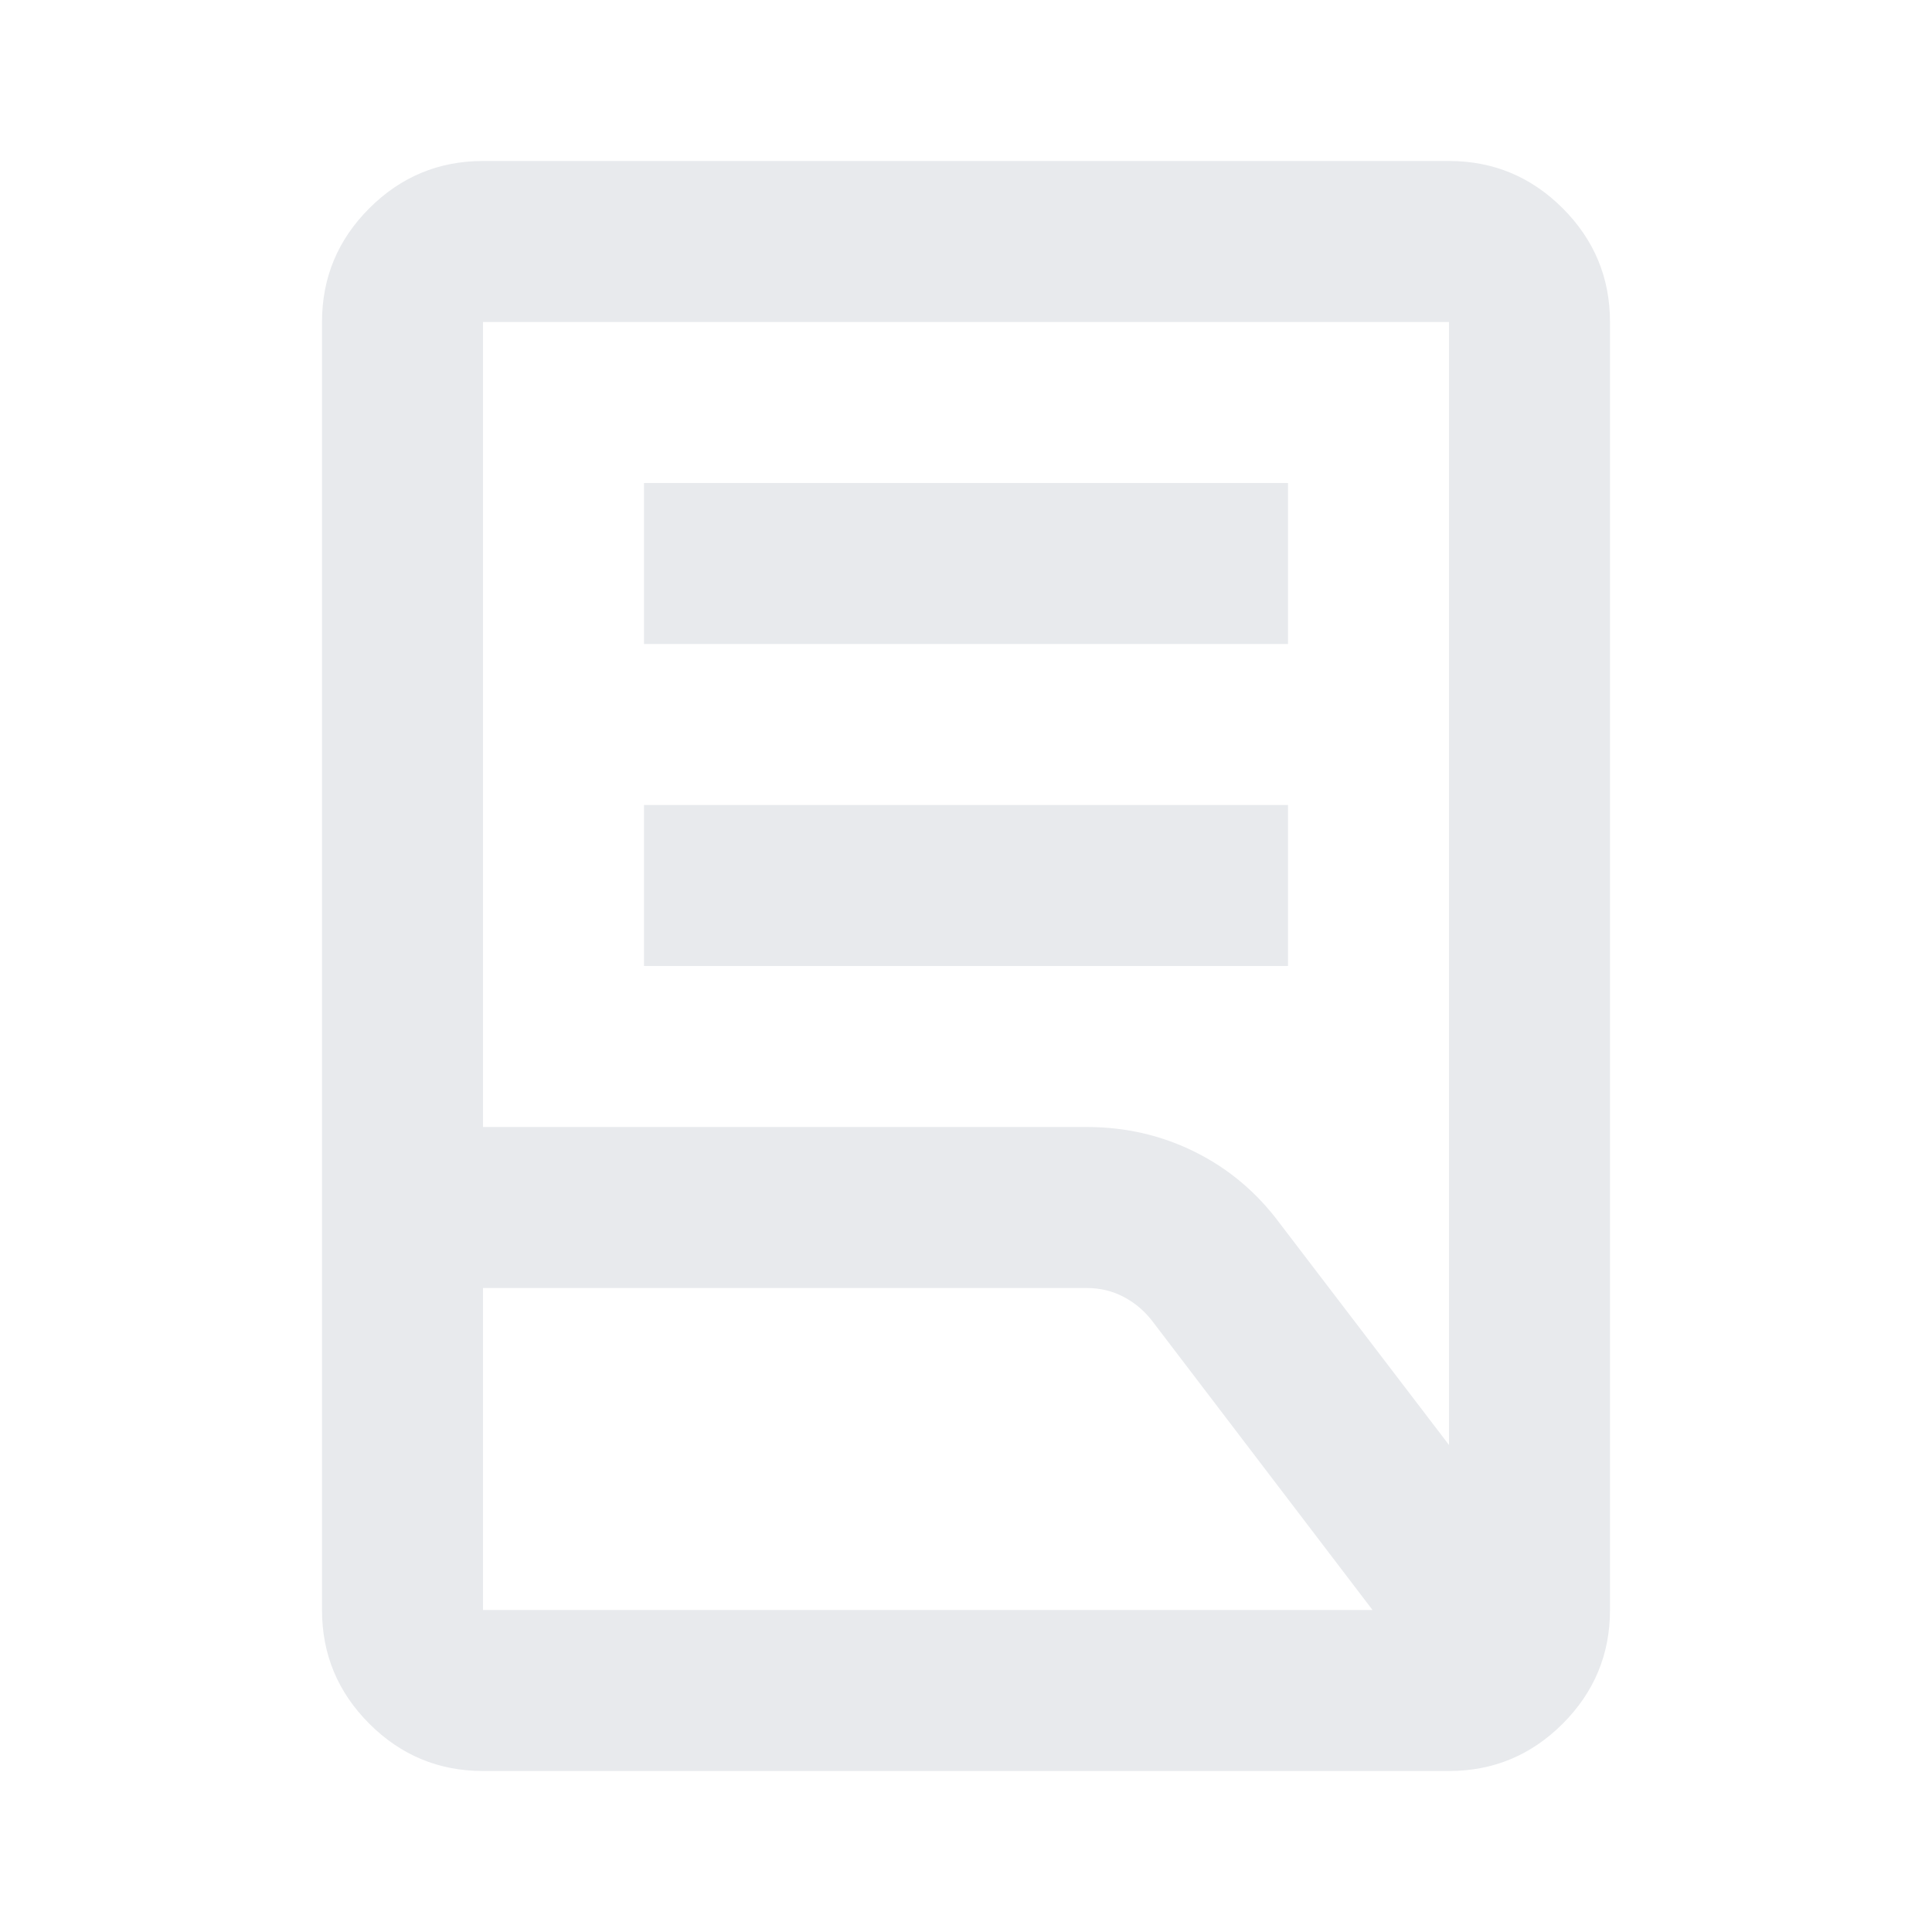
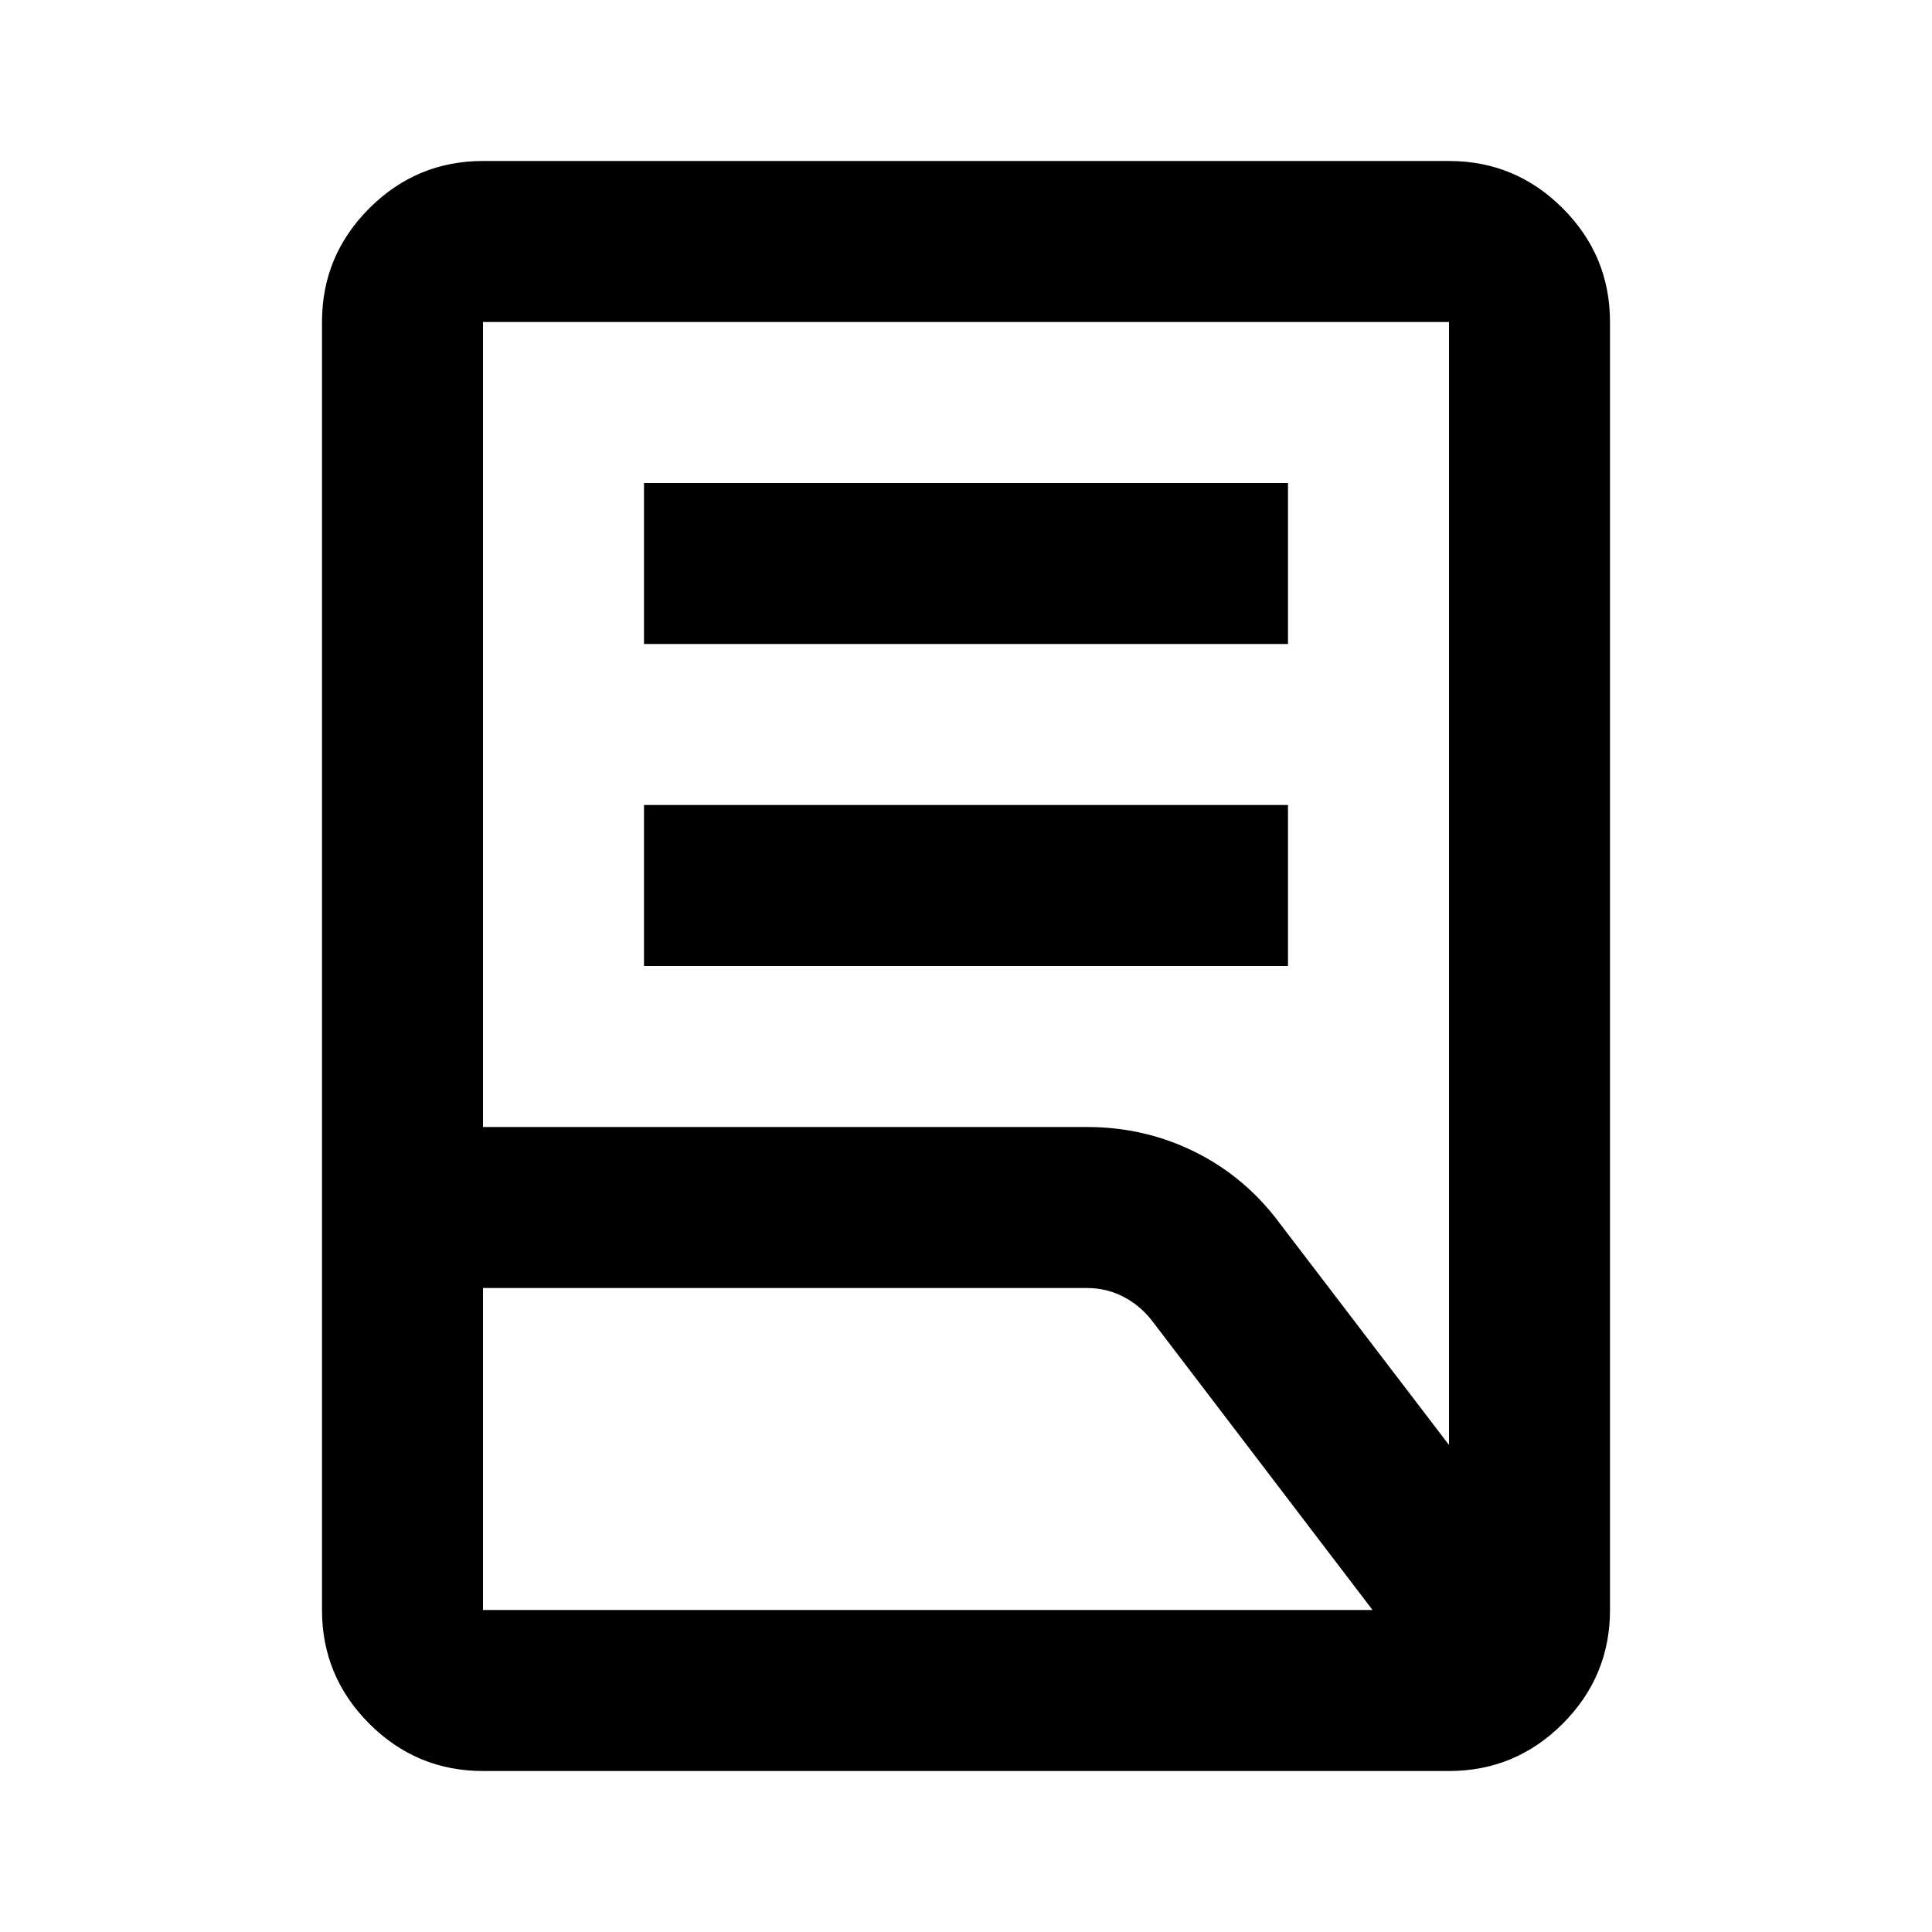
- <svg xmlns="http://www.w3.org/2000/svg" height="24px" viewBox="0 -960 960 960" width="24px" fill="#e8eaed">
+ <svg xmlns="http://www.w3.org/2000/svg" height="100px" viewBox="0 -960 960 960" width="100px" fill="#000000">
  <path d="M320-480v-80h320v80H320Zm0-160v-80h320v80H320Zm-80 240h300q29 0 54 12.5t42 35.5l84 110v-558H240v400Zm0 240h442L573-303q-6-8-14.5-12.5T540-320H240v160Zm480 80H240q-33 0-56.5-23.5T160-160v-640q0-33 23.5-56.5T240-880h480q33 0 56.5 23.5T800-800v640q0 33-23.5 56.5T720-80Zm-480-80v-640 640Zm0-160v-80 80Z" />
</svg>
